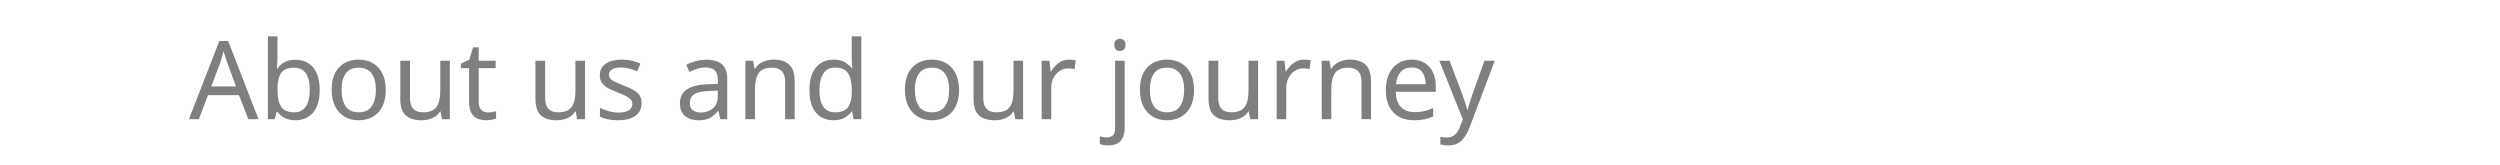
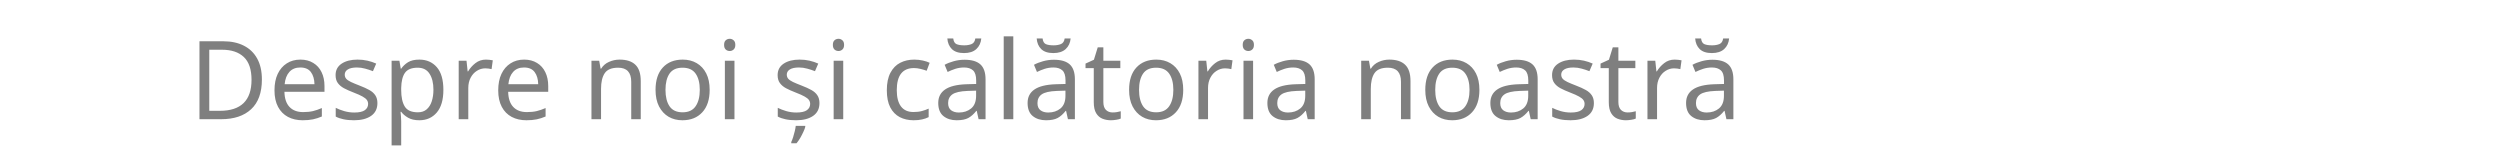
<svg xmlns="http://www.w3.org/2000/svg" width="550" height="36.187">
  <g>
    <rect fill="none" id="canvas_background" height="38.187" width="211.528" y="-1" x="-1" />
  </g>
  <g>
-     <text xml:space="preserve" opacity="0.5" text-anchor="start" font-family="sans-serif" font-size="24" id="svg_116" y="26.222" x="41.556" fill-opacity="null" stroke-opacity="null" stroke-width="0" stroke="#000" fill="#000000">About us and our journey</text>
+     <text xml:space="preserve" opacity="0.5" text-anchor="start" font-family="sans-serif" font-size="24" id="svg_116" y="26.222" x="41.556" fill-opacity="null" stroke-opacity="null" stroke-width="0" stroke="#000" fill="#000000">Despre noi și călătoria noastră</text>
  </g>
</svg>
